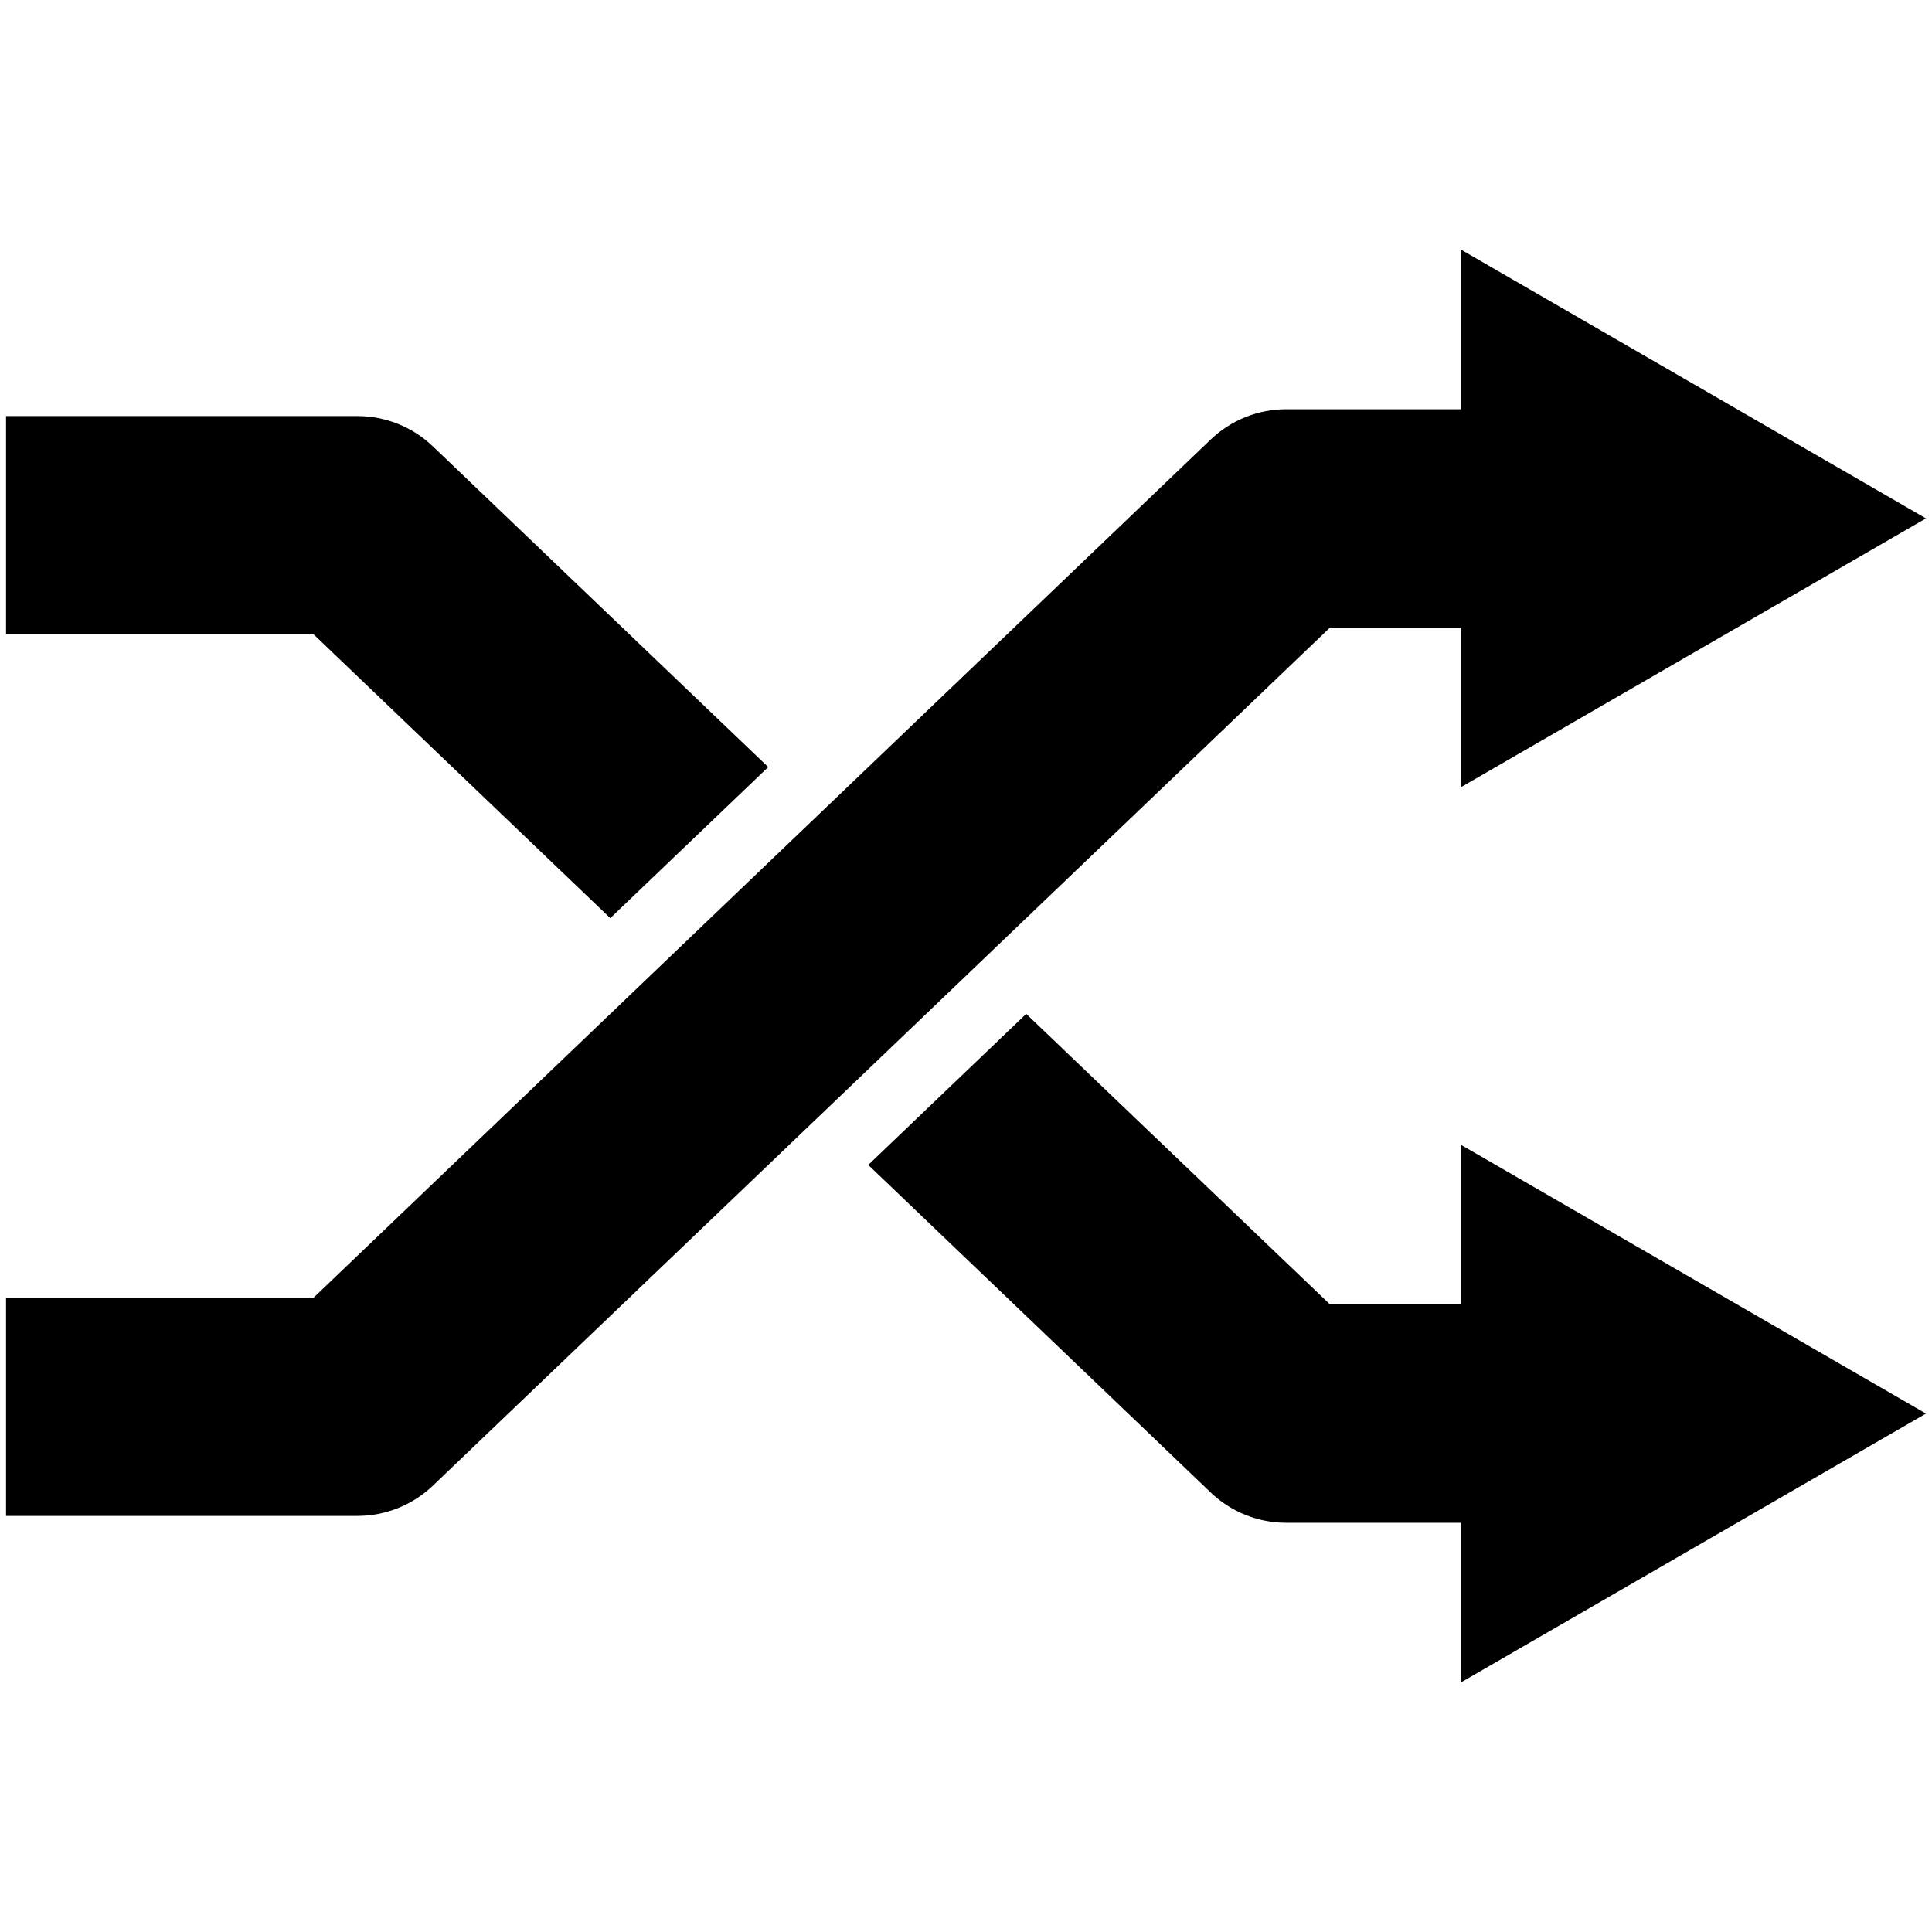
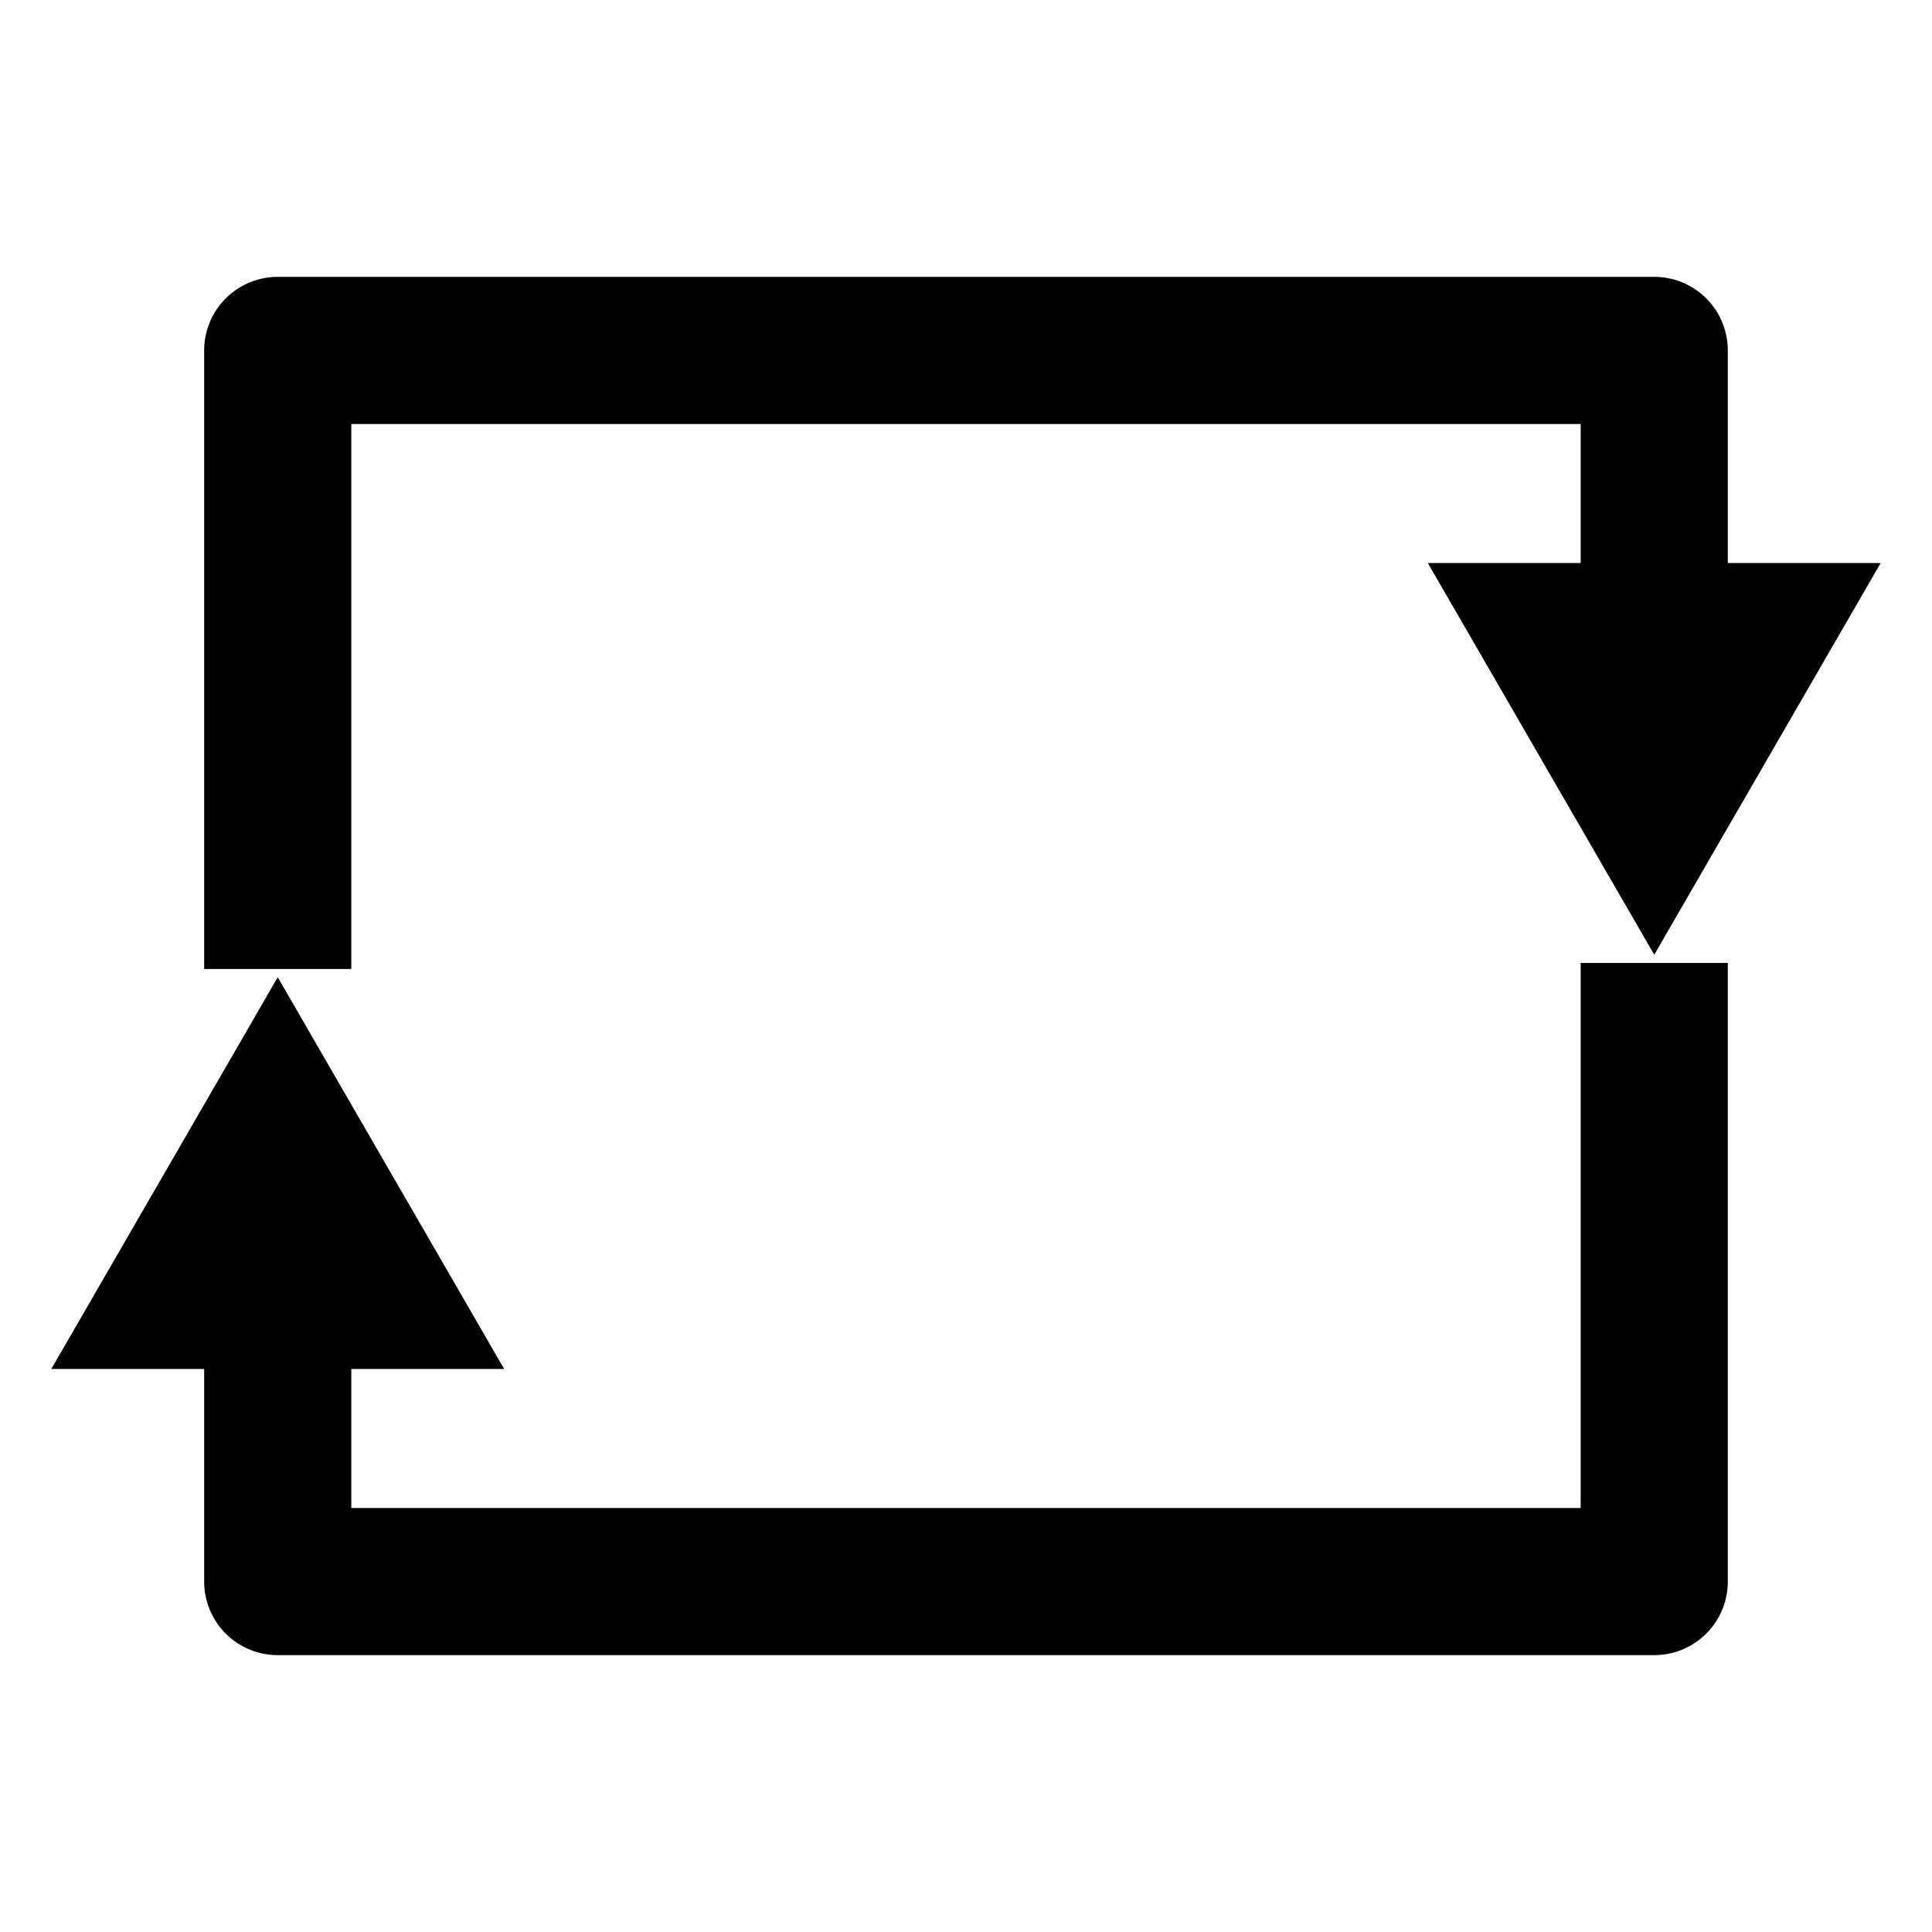
- <svg xmlns="http://www.w3.org/2000/svg" width="106.182mm" height="106.182mm" viewBox="0 0 106.182 106.182" version="1.1" id="svg1">
-   <defs id="defs1" />
-   <g id="layer1" transform="translate(-55.72905,-86.49676)">
-     <rect style="fill:none;stroke:none;stroke-width:7.6;stroke-linecap:square;stroke-linejoin:miter;stroke-dasharray:none;paint-order:markers fill stroke" id="rect13" width="106.182" height="106.182" x="55.729" y="86.497" ry="0" />
-     <g id="g13" transform="translate(40.61013,-0.980797)">
-       <path id="path7" style="baseline-shift:baseline;display:inline;overflow:visible;opacity:1;vector-effect:none;fill-rule:evenodd;enable-background:accumulate;stop-color:#000000;stop-opacity:1" d="m 15.451,110.346 v 12 h 6 10.908 l 16.301,15.593 4.853,-4.642 3.827,-3.661 -18.427,-17.624 a 6.001,6.001 0 0 0 -4.147,-1.666 H 21.451 Z m 56.068,32.852 -0.121,0.116 -4.336,4.147 -4.224,4.04 18.821,18.003 a 6.001,6.001 0 0 0 4.149,1.664 h 9.604 v 8.774 L 120.969,165.168 95.412,150.397 v 8.772 h -7.197 z" />
-       <path id="path9" style="baseline-shift:baseline;display:inline;overflow:visible;opacity:1;vector-effect:none;fill-rule:evenodd;enable-background:accumulate;stop-color:#000000;stop-opacity:1" d="m 15.451,170.792 v -12 h 6 10.908 l 23.781,-22.748 25.519,-24.41 a 6.001,6.001 0 0 1 4.149,-1.664 h 9.604 v -8.774 l 25.557,14.773 -25.557,14.772 v -8.772 h -7.197 l -19.444,18.599 5.17e-4,5.2e-4 -4.336,4.147 -4.336,4.148 -5.17e-4,-5.2e-4 -21.185,20.262 a 6.001,6.001 0 0 1 -4.147,1.666 H 21.451 Z" />
+ <svg xmlns="http://www.w3.org/2000/svg" width="78.781mm" height="78.781mm" viewBox="0 0 78.781 78.781" version="1.1" id="svg1">
+   <defs id="defs1">
+     <marker style="overflow:visible" id="Triangle" refX="0" refY="0" orient="auto-start-reverse" markerWidth="0.5" markerHeight="0.5" viewBox="0 0 1 1" preserveAspectRatio="xMidYMid">
+       <path transform="scale(0.5)" style="fill:context-stroke;fill-rule:evenodd;stroke:context-stroke;stroke-width:1pt" d="M 5.77,0 -2.88,5 V -5 Z" id="path135" />
+     </marker>
+   </defs>
+   <g id="layer1" transform="translate(-65.60959,-109.1096)">
+     <g id="g4" transform="translate(12.85951,21.92481)">
+       <path style="fill:none;stroke:#000000;stroke-width:6;stroke-linecap:square;stroke-linejoin:round;stroke-dasharray:none;marker-end:url(#Triangle);paint-order:markers fill stroke" d="m 64.075,123.698 v -22.224 h 56.13 v 13.989" id="path3" />
+       <path style="fill:none;stroke:#000000;stroke-width:6;stroke-linecap:square;stroke-linejoin:round;stroke-dasharray:none;marker-end:url(#Triangle);paint-order:markers fill stroke" d="m 120.205,129.452 v 22.224 H 64.075 v -13.989" id="path4" />
    </g>
+     <rect style="fill:none;stroke:none;stroke-width:6;stroke-linecap:square;stroke-linejoin:round;stroke-dasharray:none;paint-order:markers fill stroke" id="rect4" width="78.781" height="78.781" x="65.61" y="109.11" ry="0" />
  </g>
</svg>
